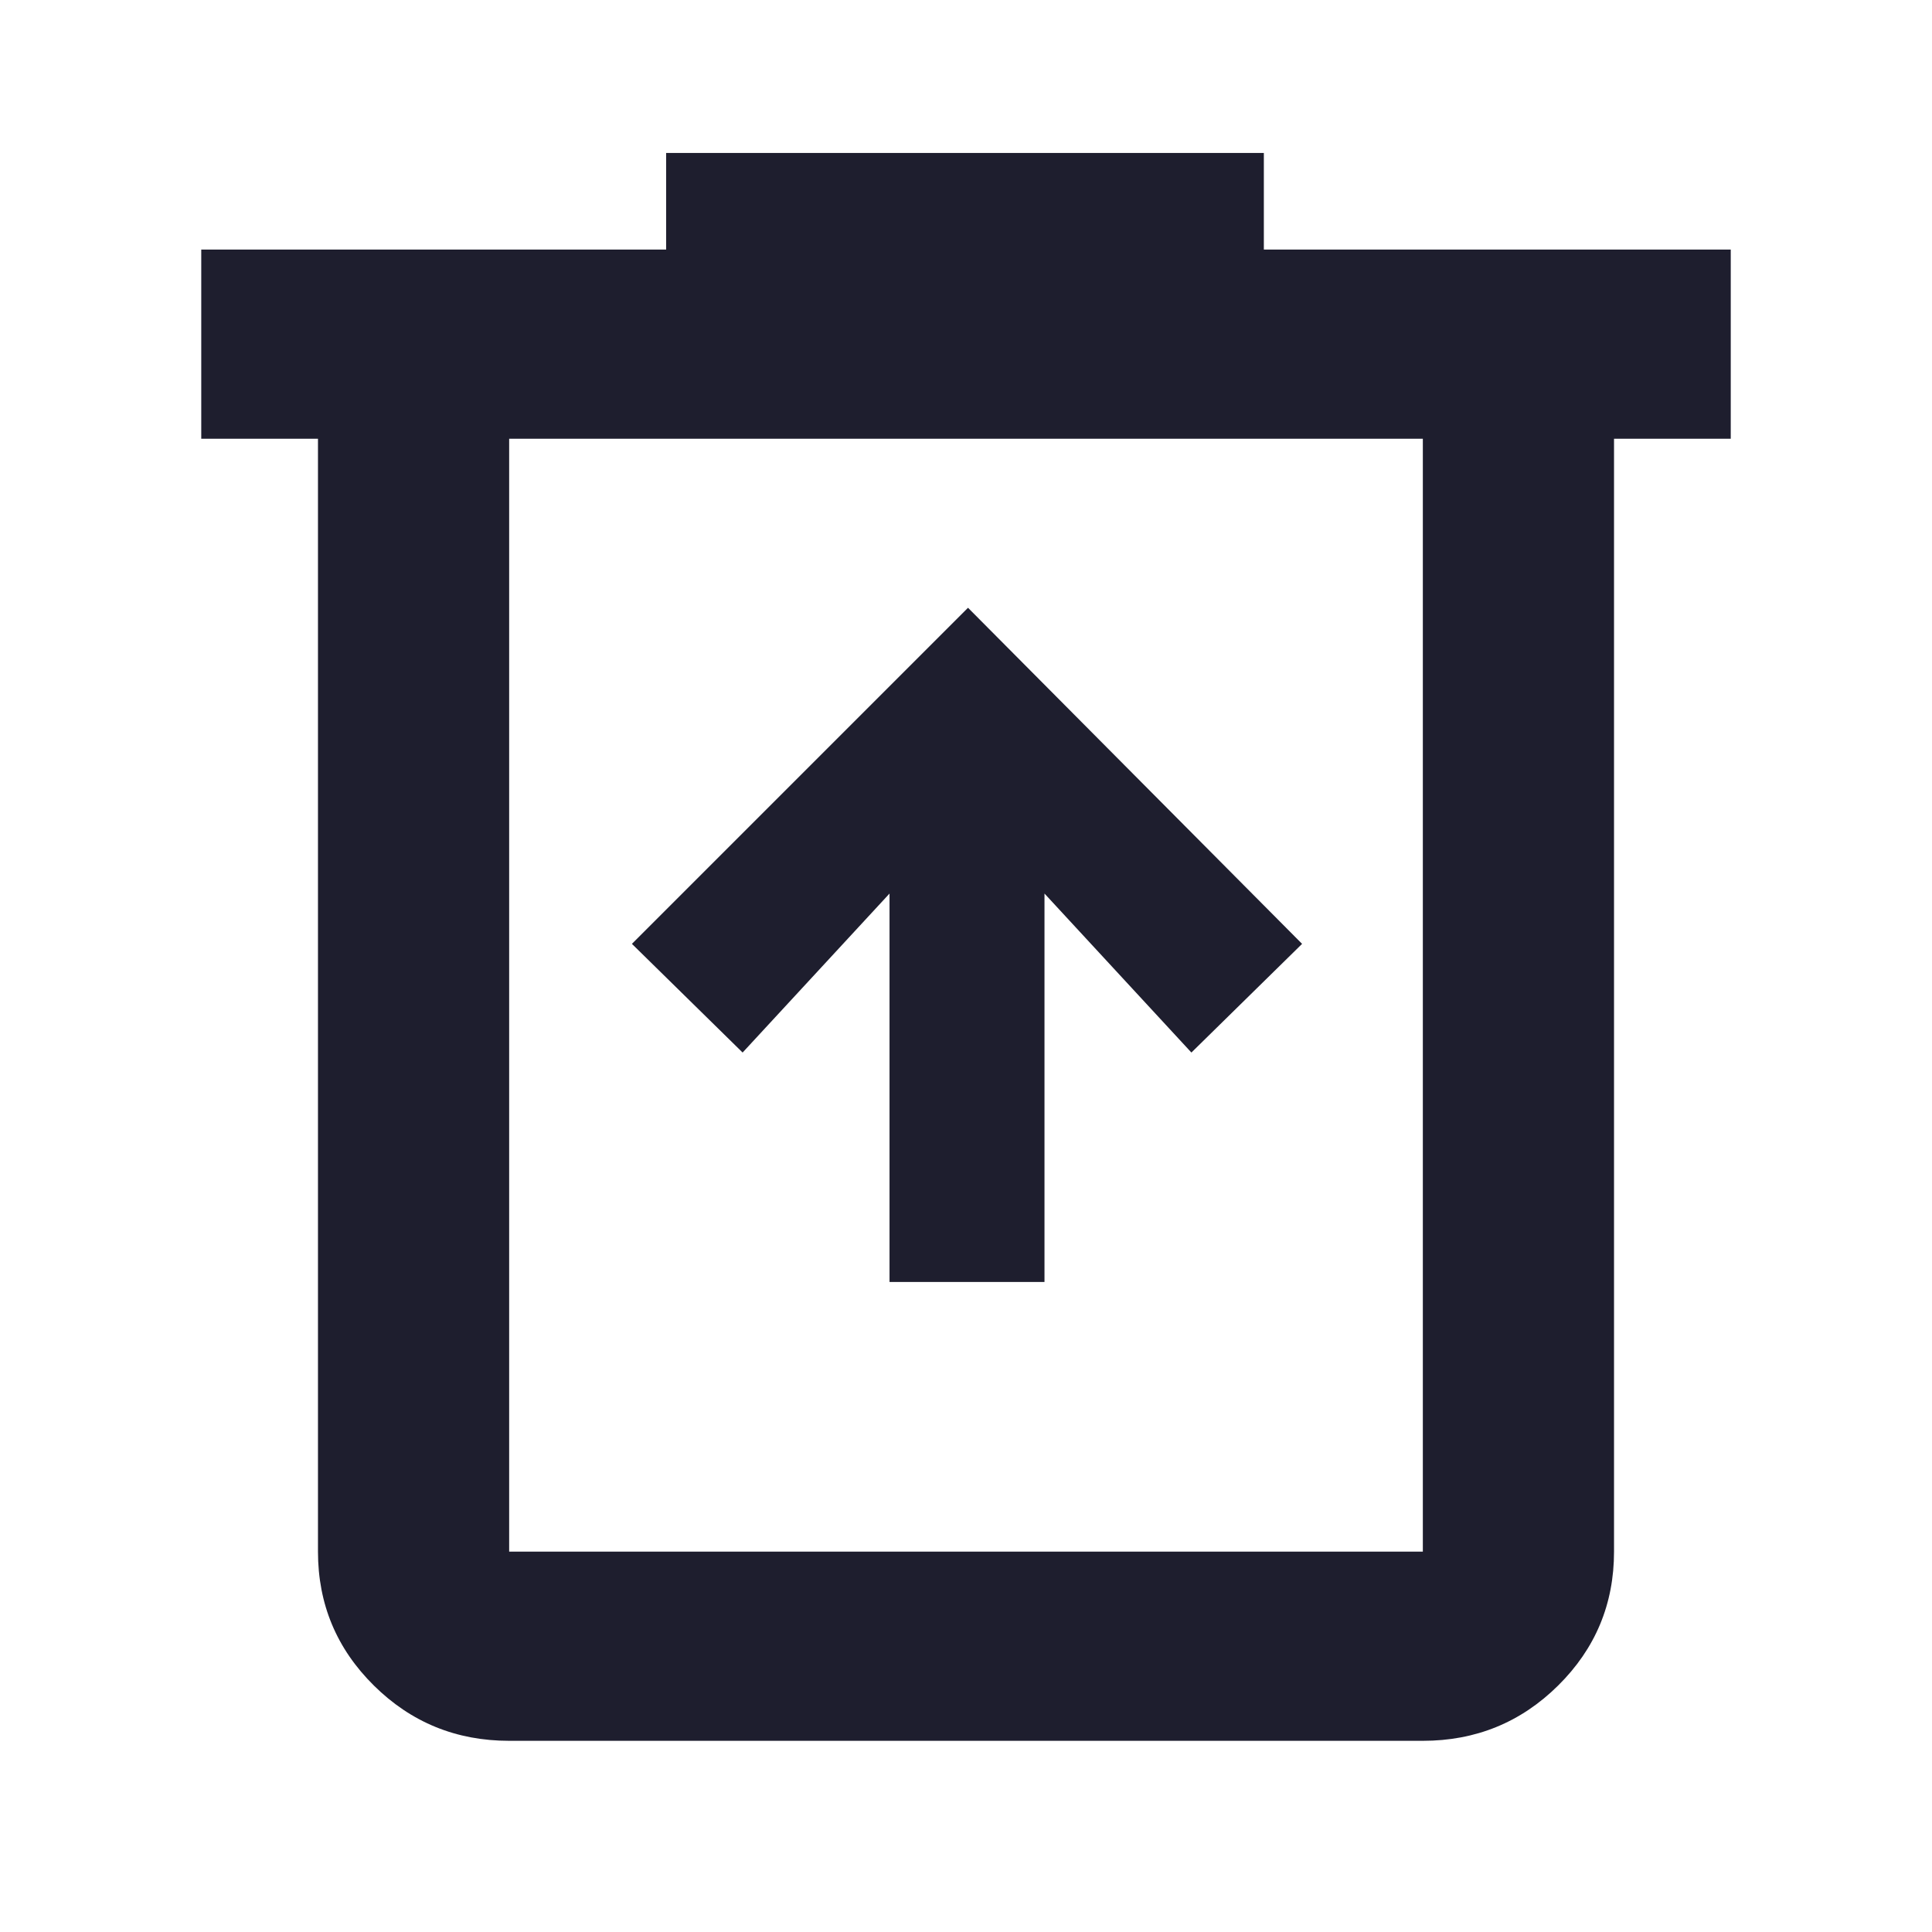
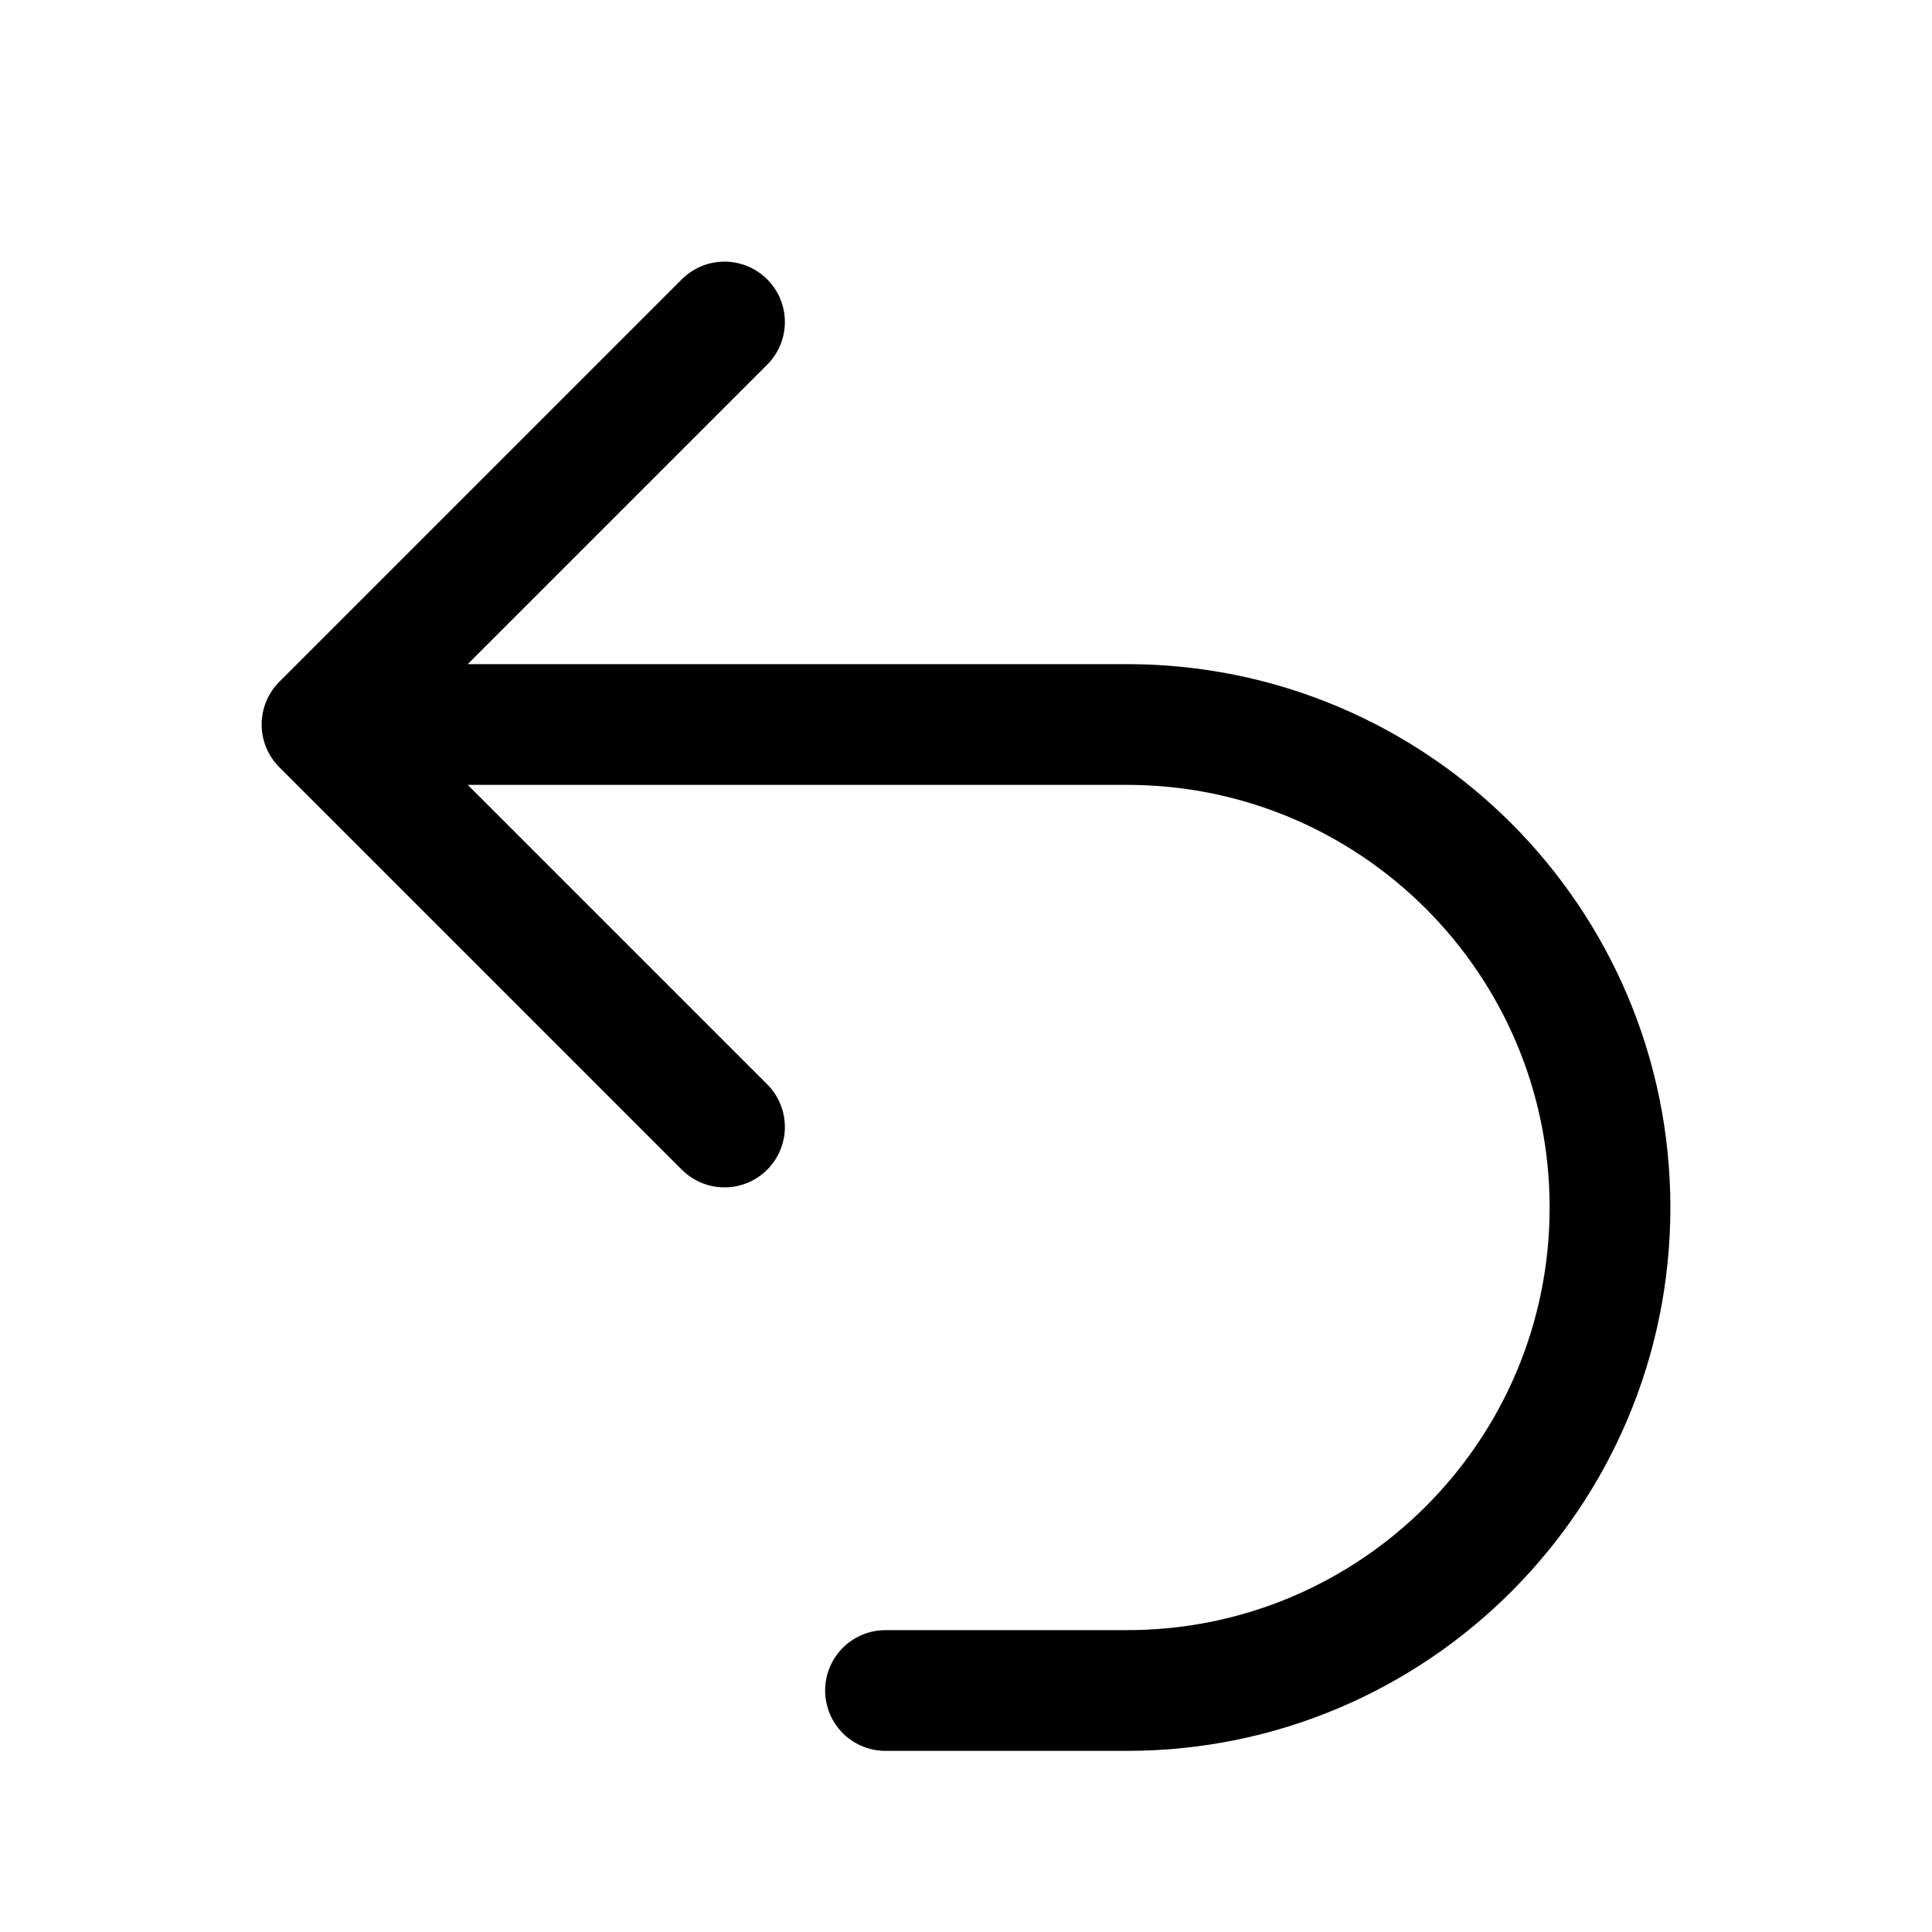
- <svg xmlns="http://www.w3.org/2000/svg" width="48" height="48" viewBox="0 -960 960 960" fill="#1e1e2e">
-   <path d="M442-323h77v-193l73 79 55-54-166-167-167 167 55 54 73-79v193ZM253-95q-39.46 0-67.23-27.47Q158-149.95 158-189v-553h-58v-94h231v-48h297v48h232v94h-58v553q0 39.05-27.77 66.53Q746.46-95 707-95H253Zm454-647H253v553h454v-553Zm-454 0v553-553Z" />
+ <svg xmlns="http://www.w3.org/2000/svg" width="24" height="24" viewBox="0 0 24 24" fill="none" stroke="currentColor" stroke-width="1.5" stroke-linecap="round" stroke-linejoin="round">
+   <path d="M9 14L4 9l5-5M4 9h10a6 6 0 0 1 0 12h-3" />
</svg>
